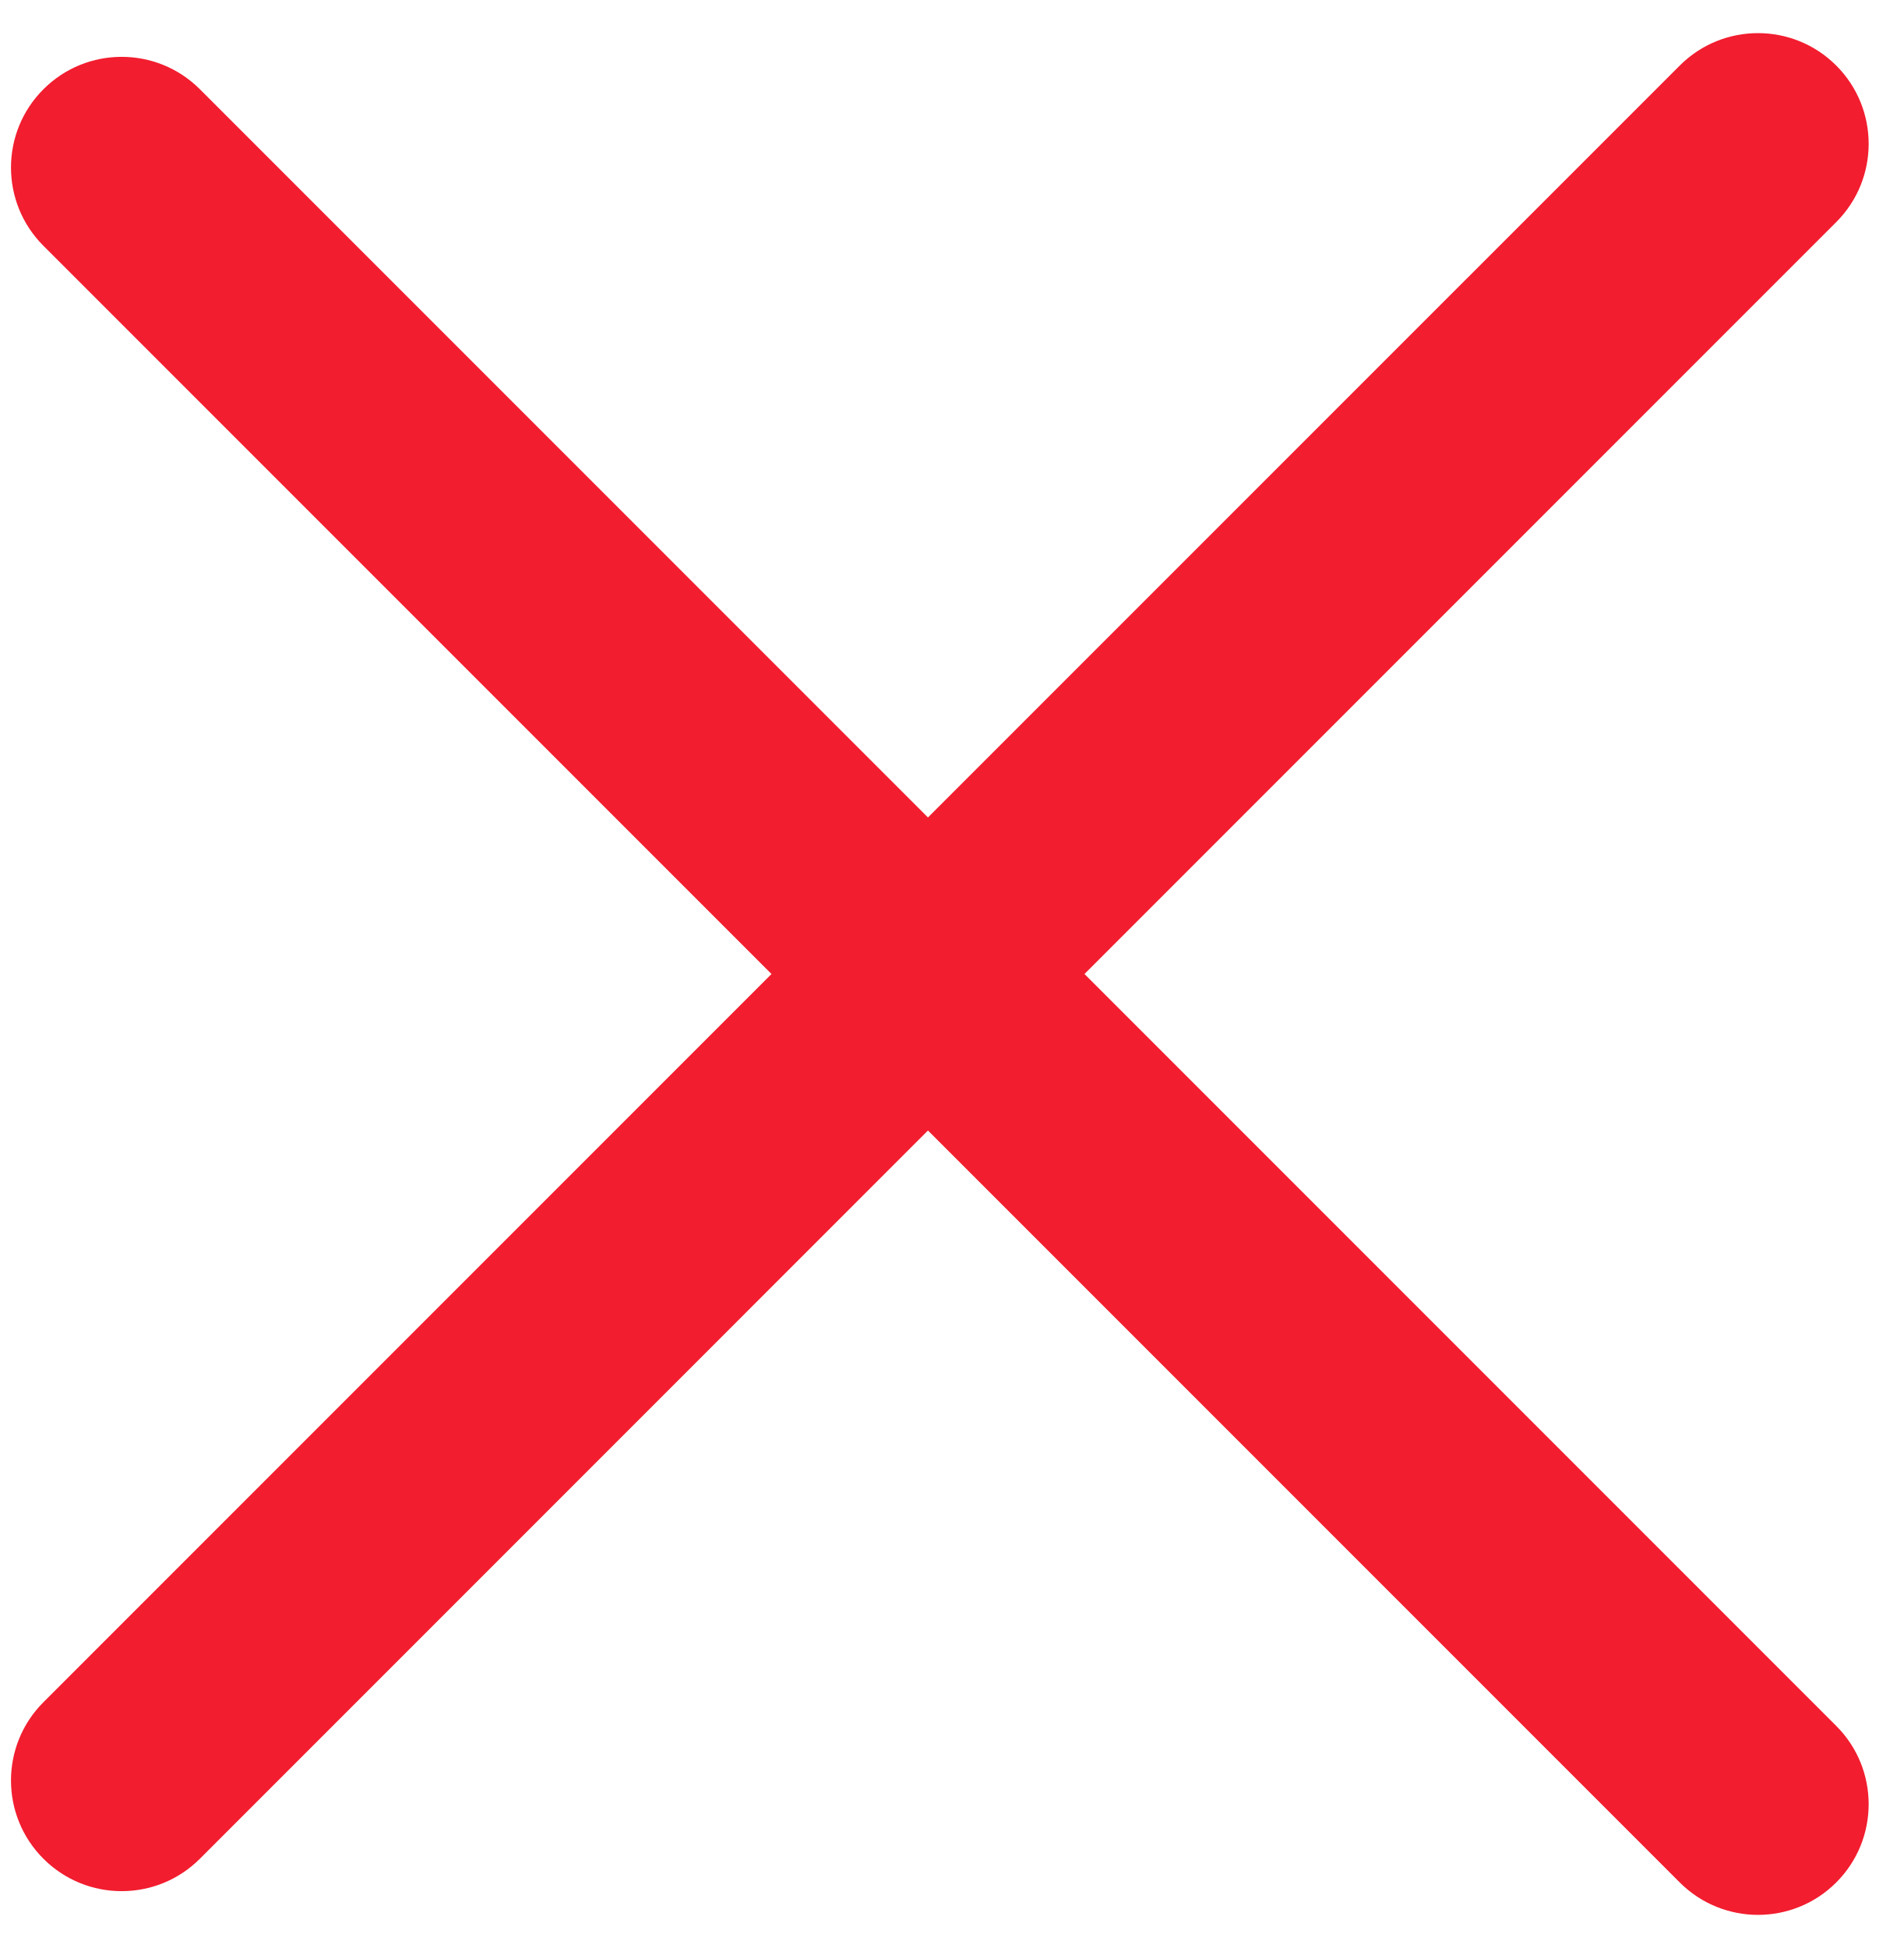
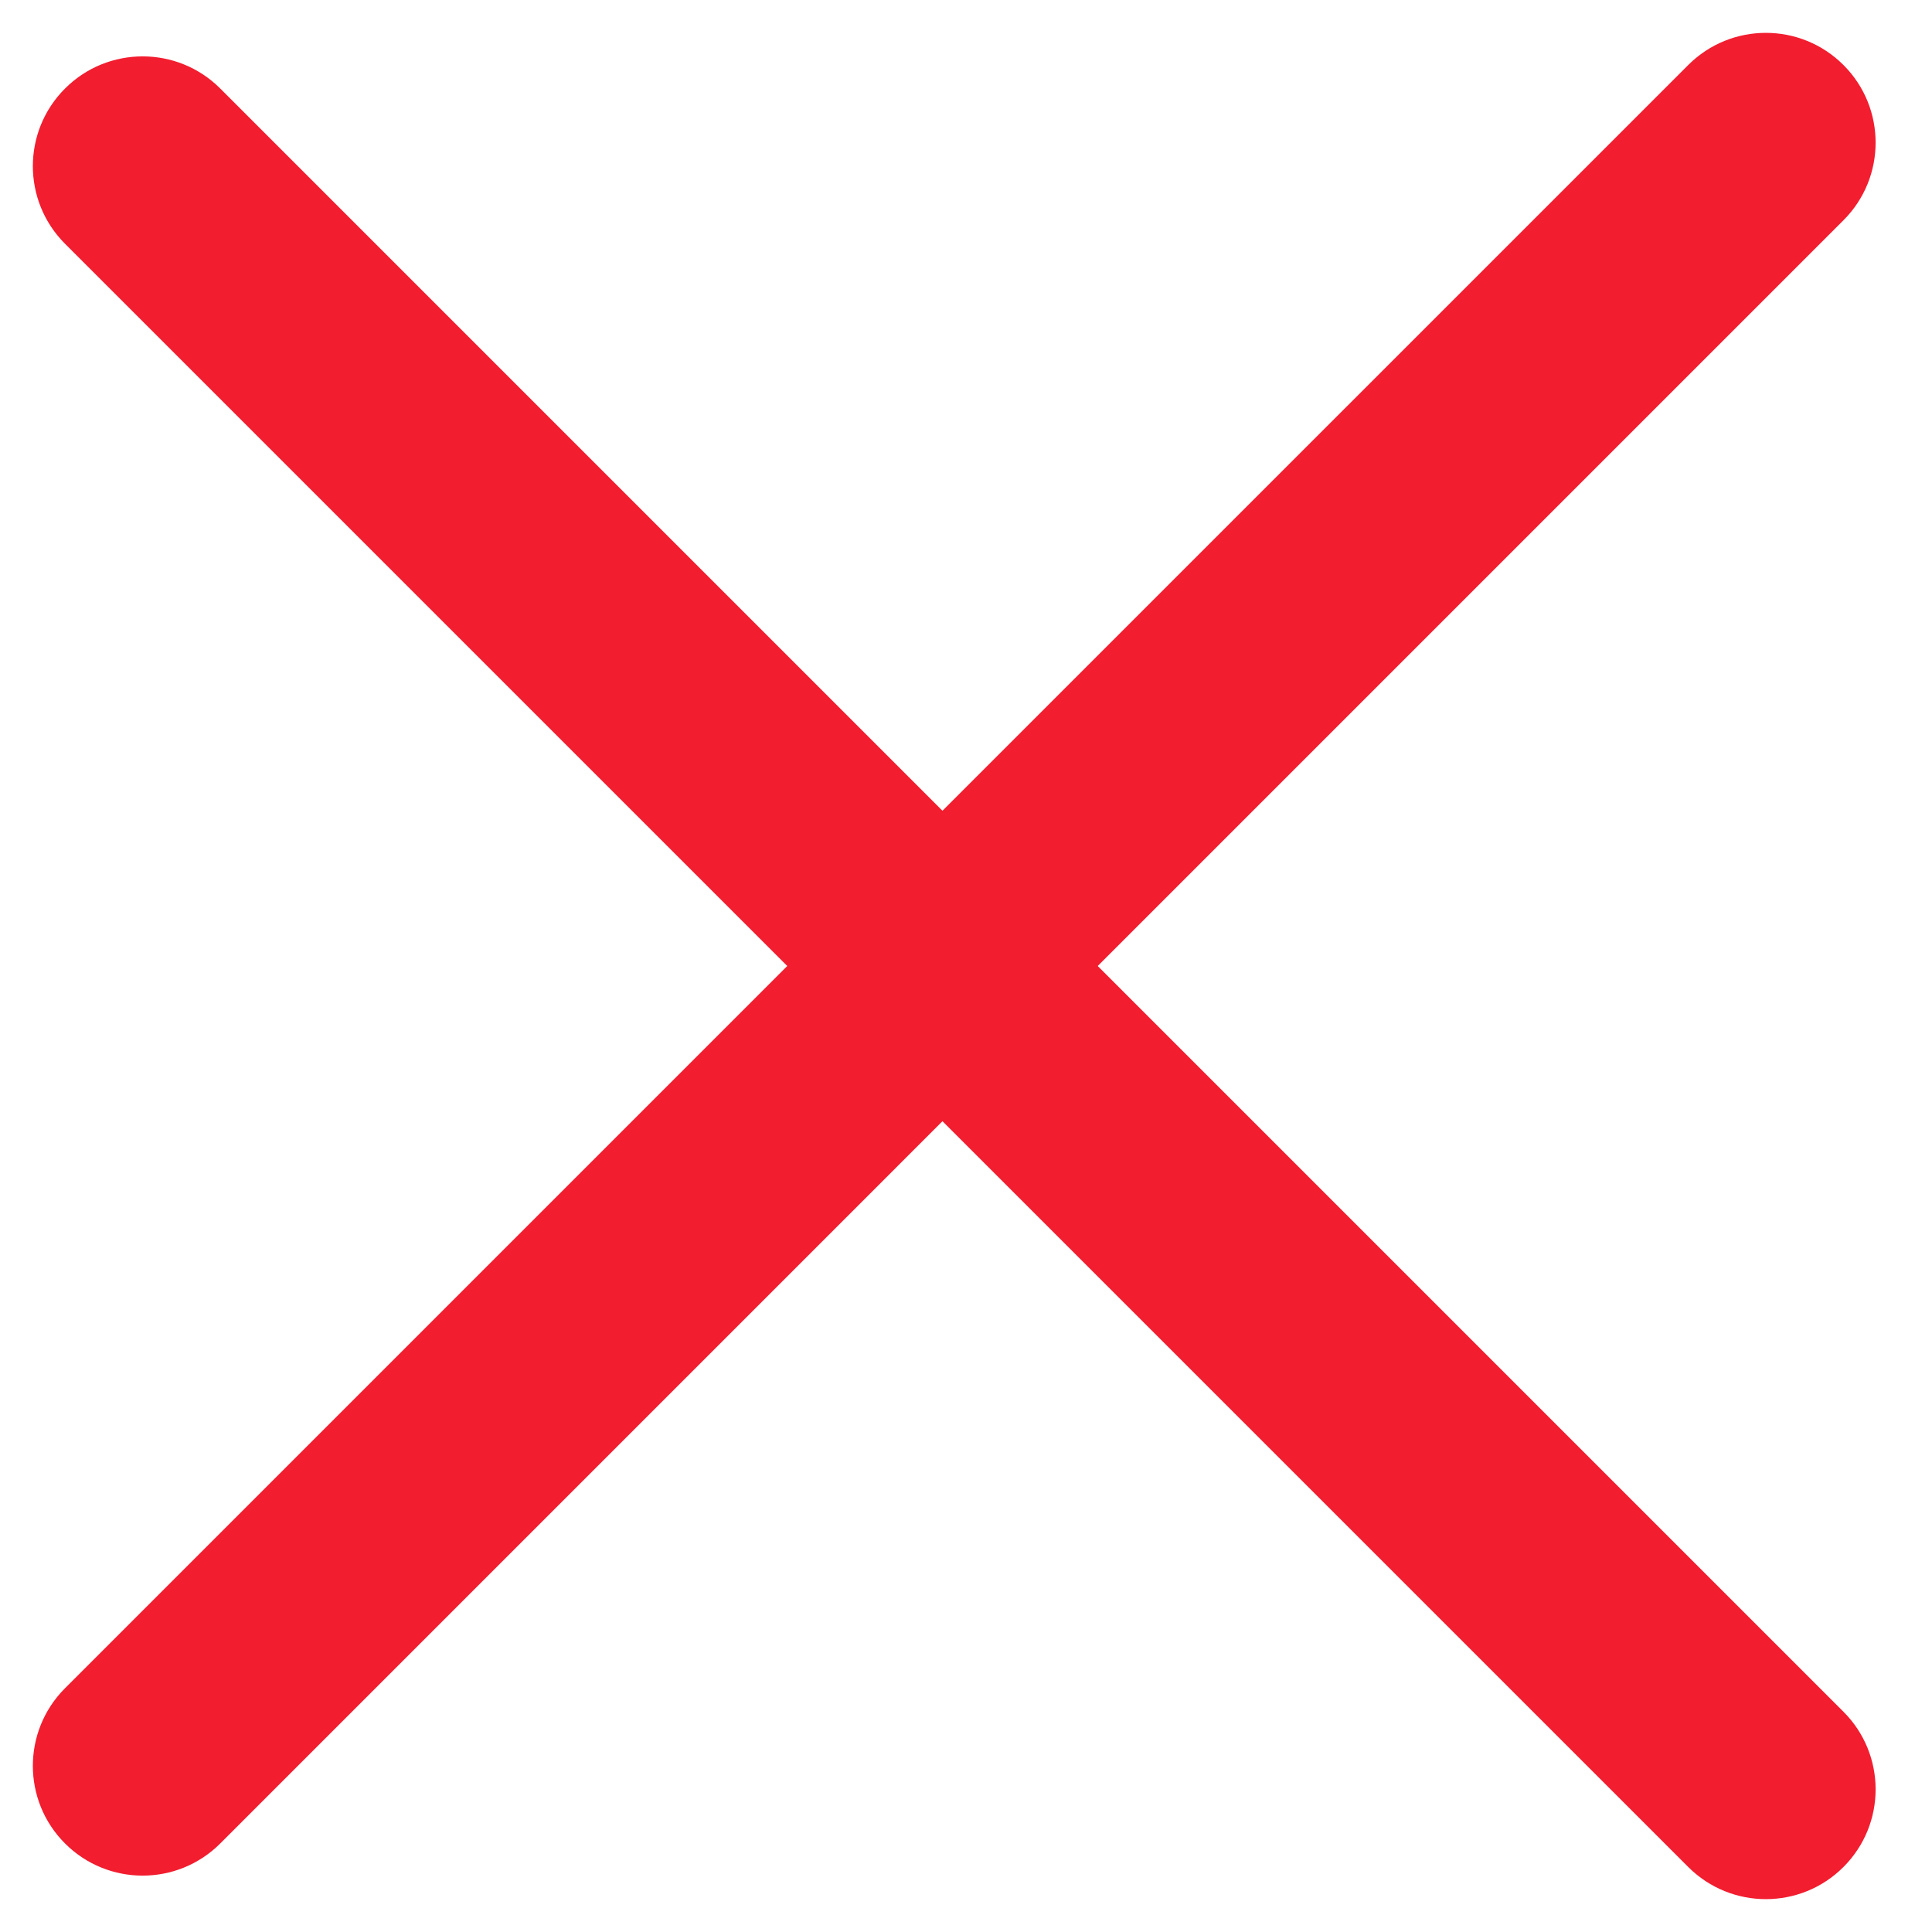
- <svg xmlns="http://www.w3.org/2000/svg" width="43" height="44" viewBox="0 0 43 44" fill="none">
+ <svg xmlns="http://www.w3.org/2000/svg" width="40" height="40" viewBox="0 0 43 44" fill="none">
  <path d="M0.981 38.448C0.004 39.425 0.004 41.007 0.981 41.984C1.957 42.96 3.54 42.96 4.516 41.984L20.964 25.535L37.948 42.519C38.925 43.496 40.508 43.496 41.484 42.519C42.46 41.543 42.46 39.96 41.484 38.984L24.5 22L41.484 5.016C42.46 4.04 42.46 2.457 41.484 1.481C40.507 0.504 38.925 0.504 37.948 1.481L20.964 18.464L4.516 2.016C3.54 1.04 1.957 1.04 0.981 2.016C0.004 2.992 0.004 4.575 0.981 5.552L17.429 22L0.981 38.448Z" fill="#F21D2F" />
</svg>
